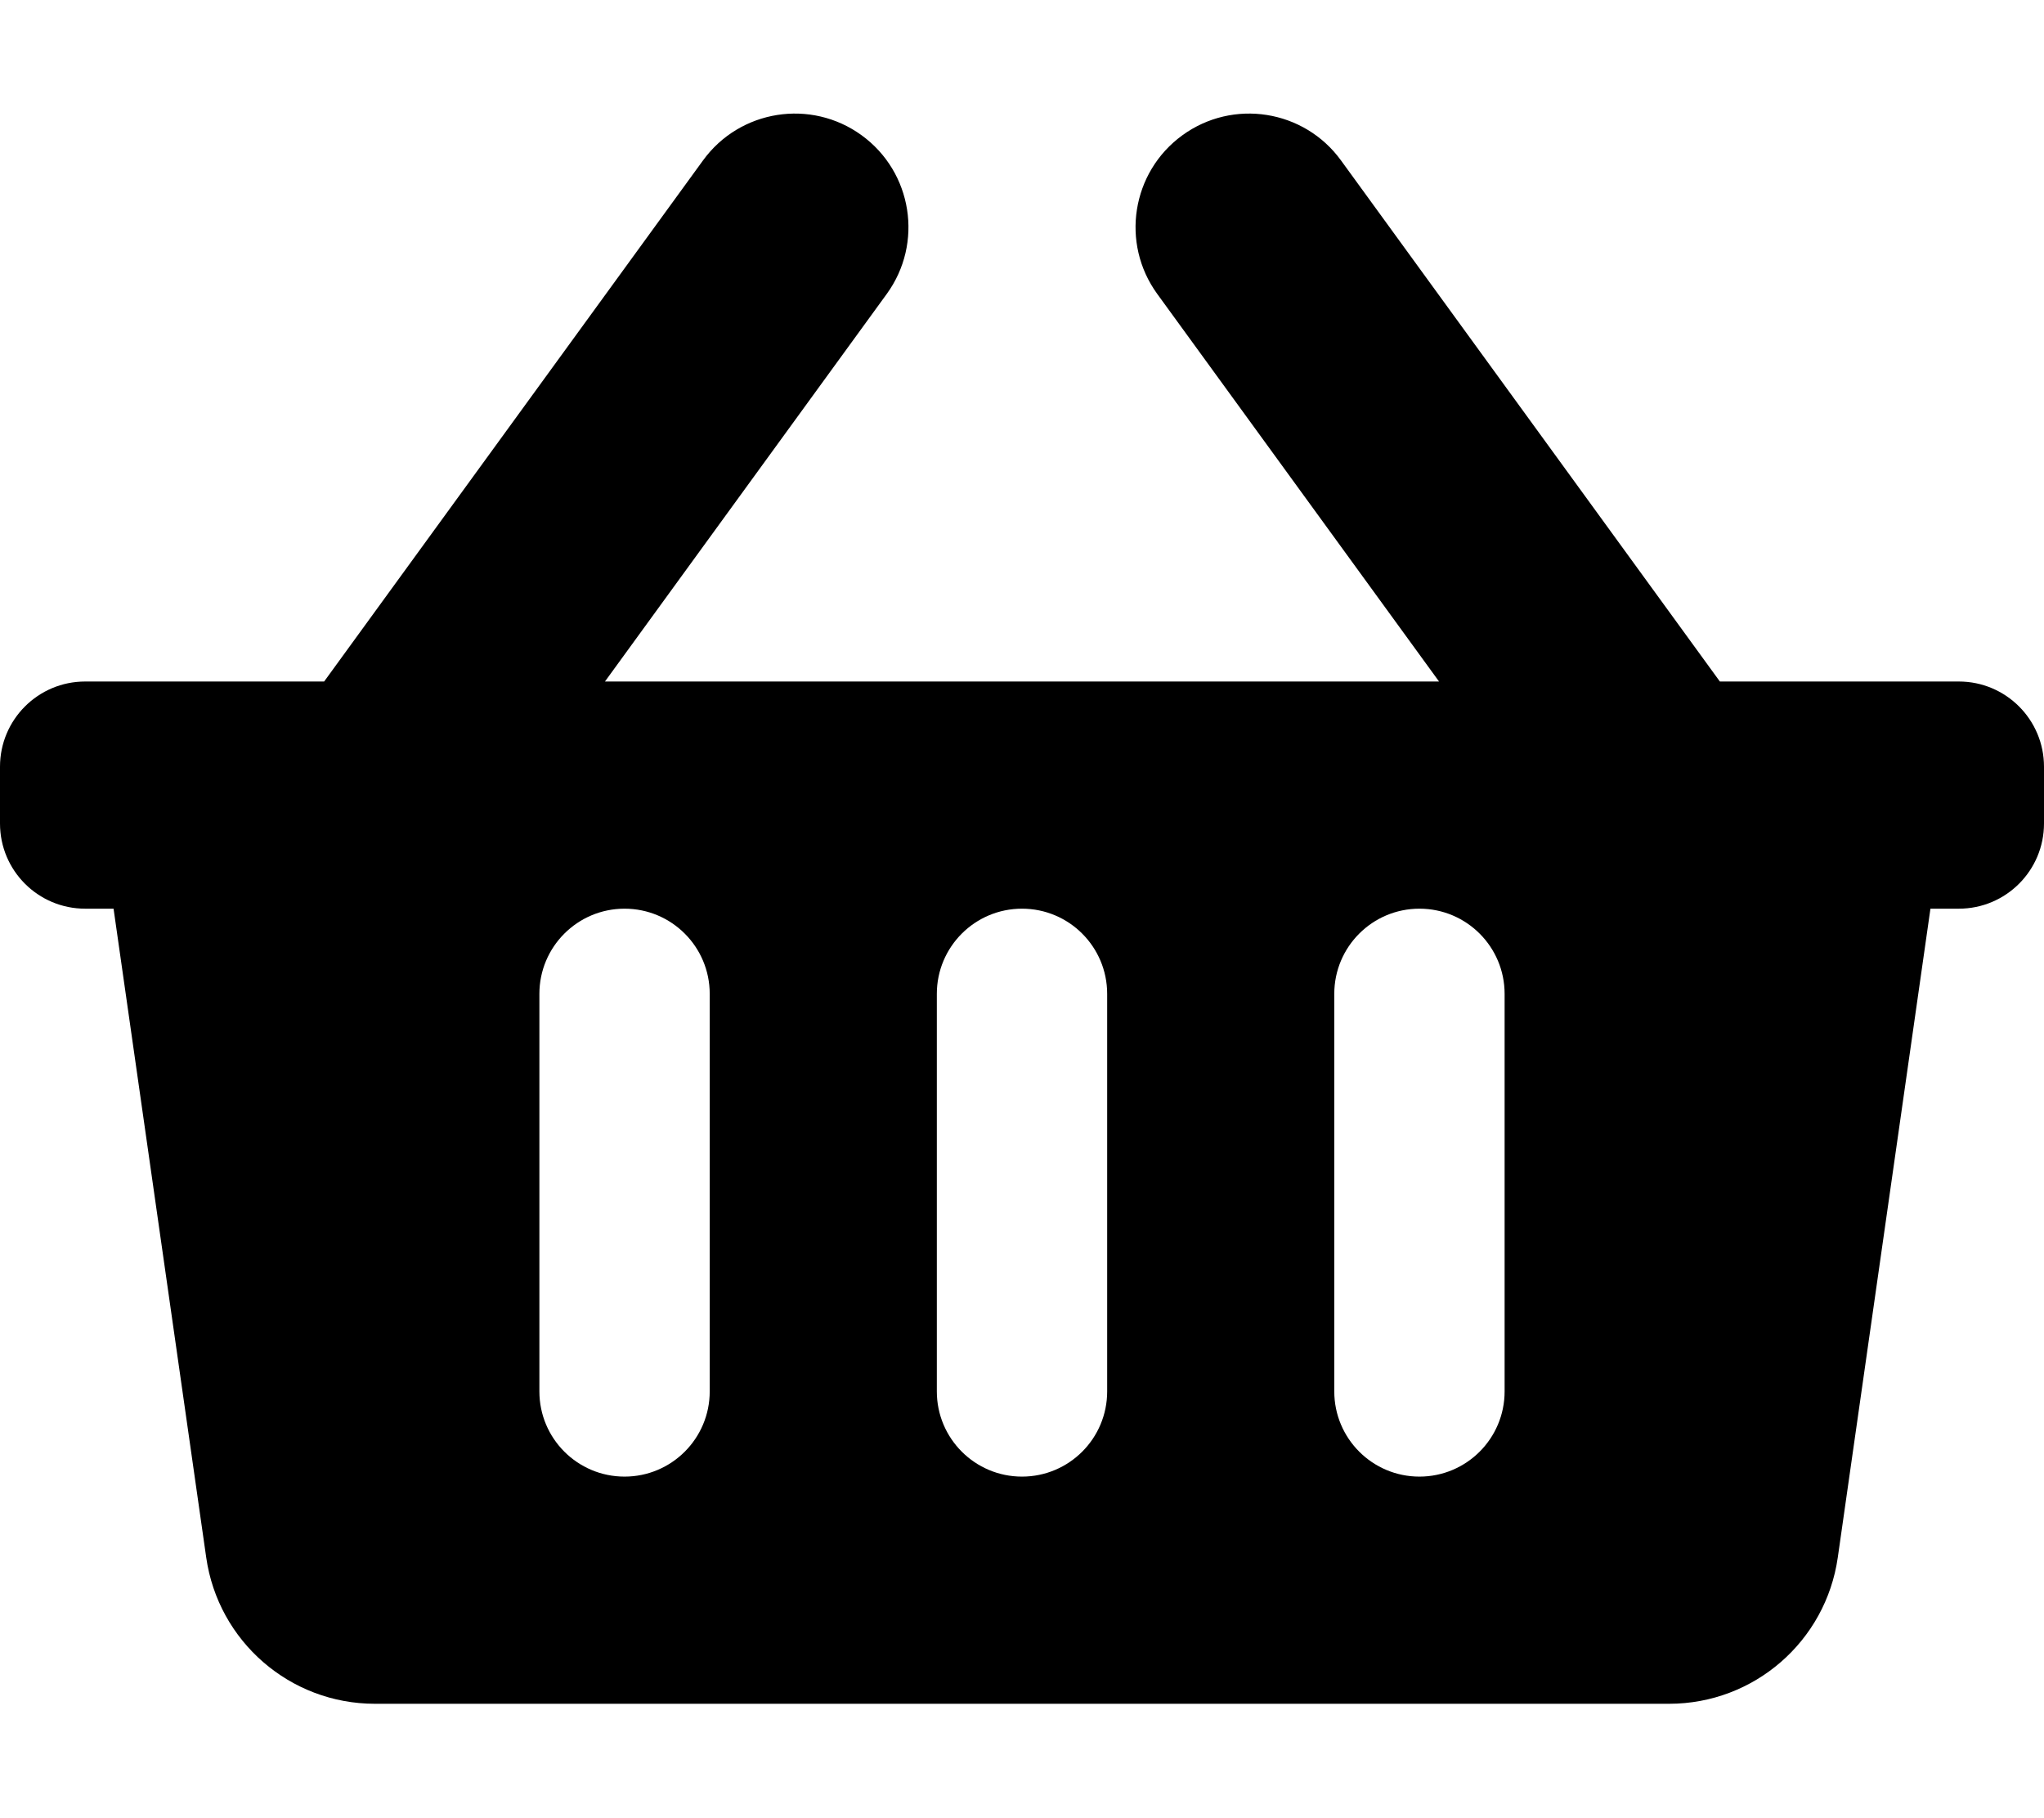
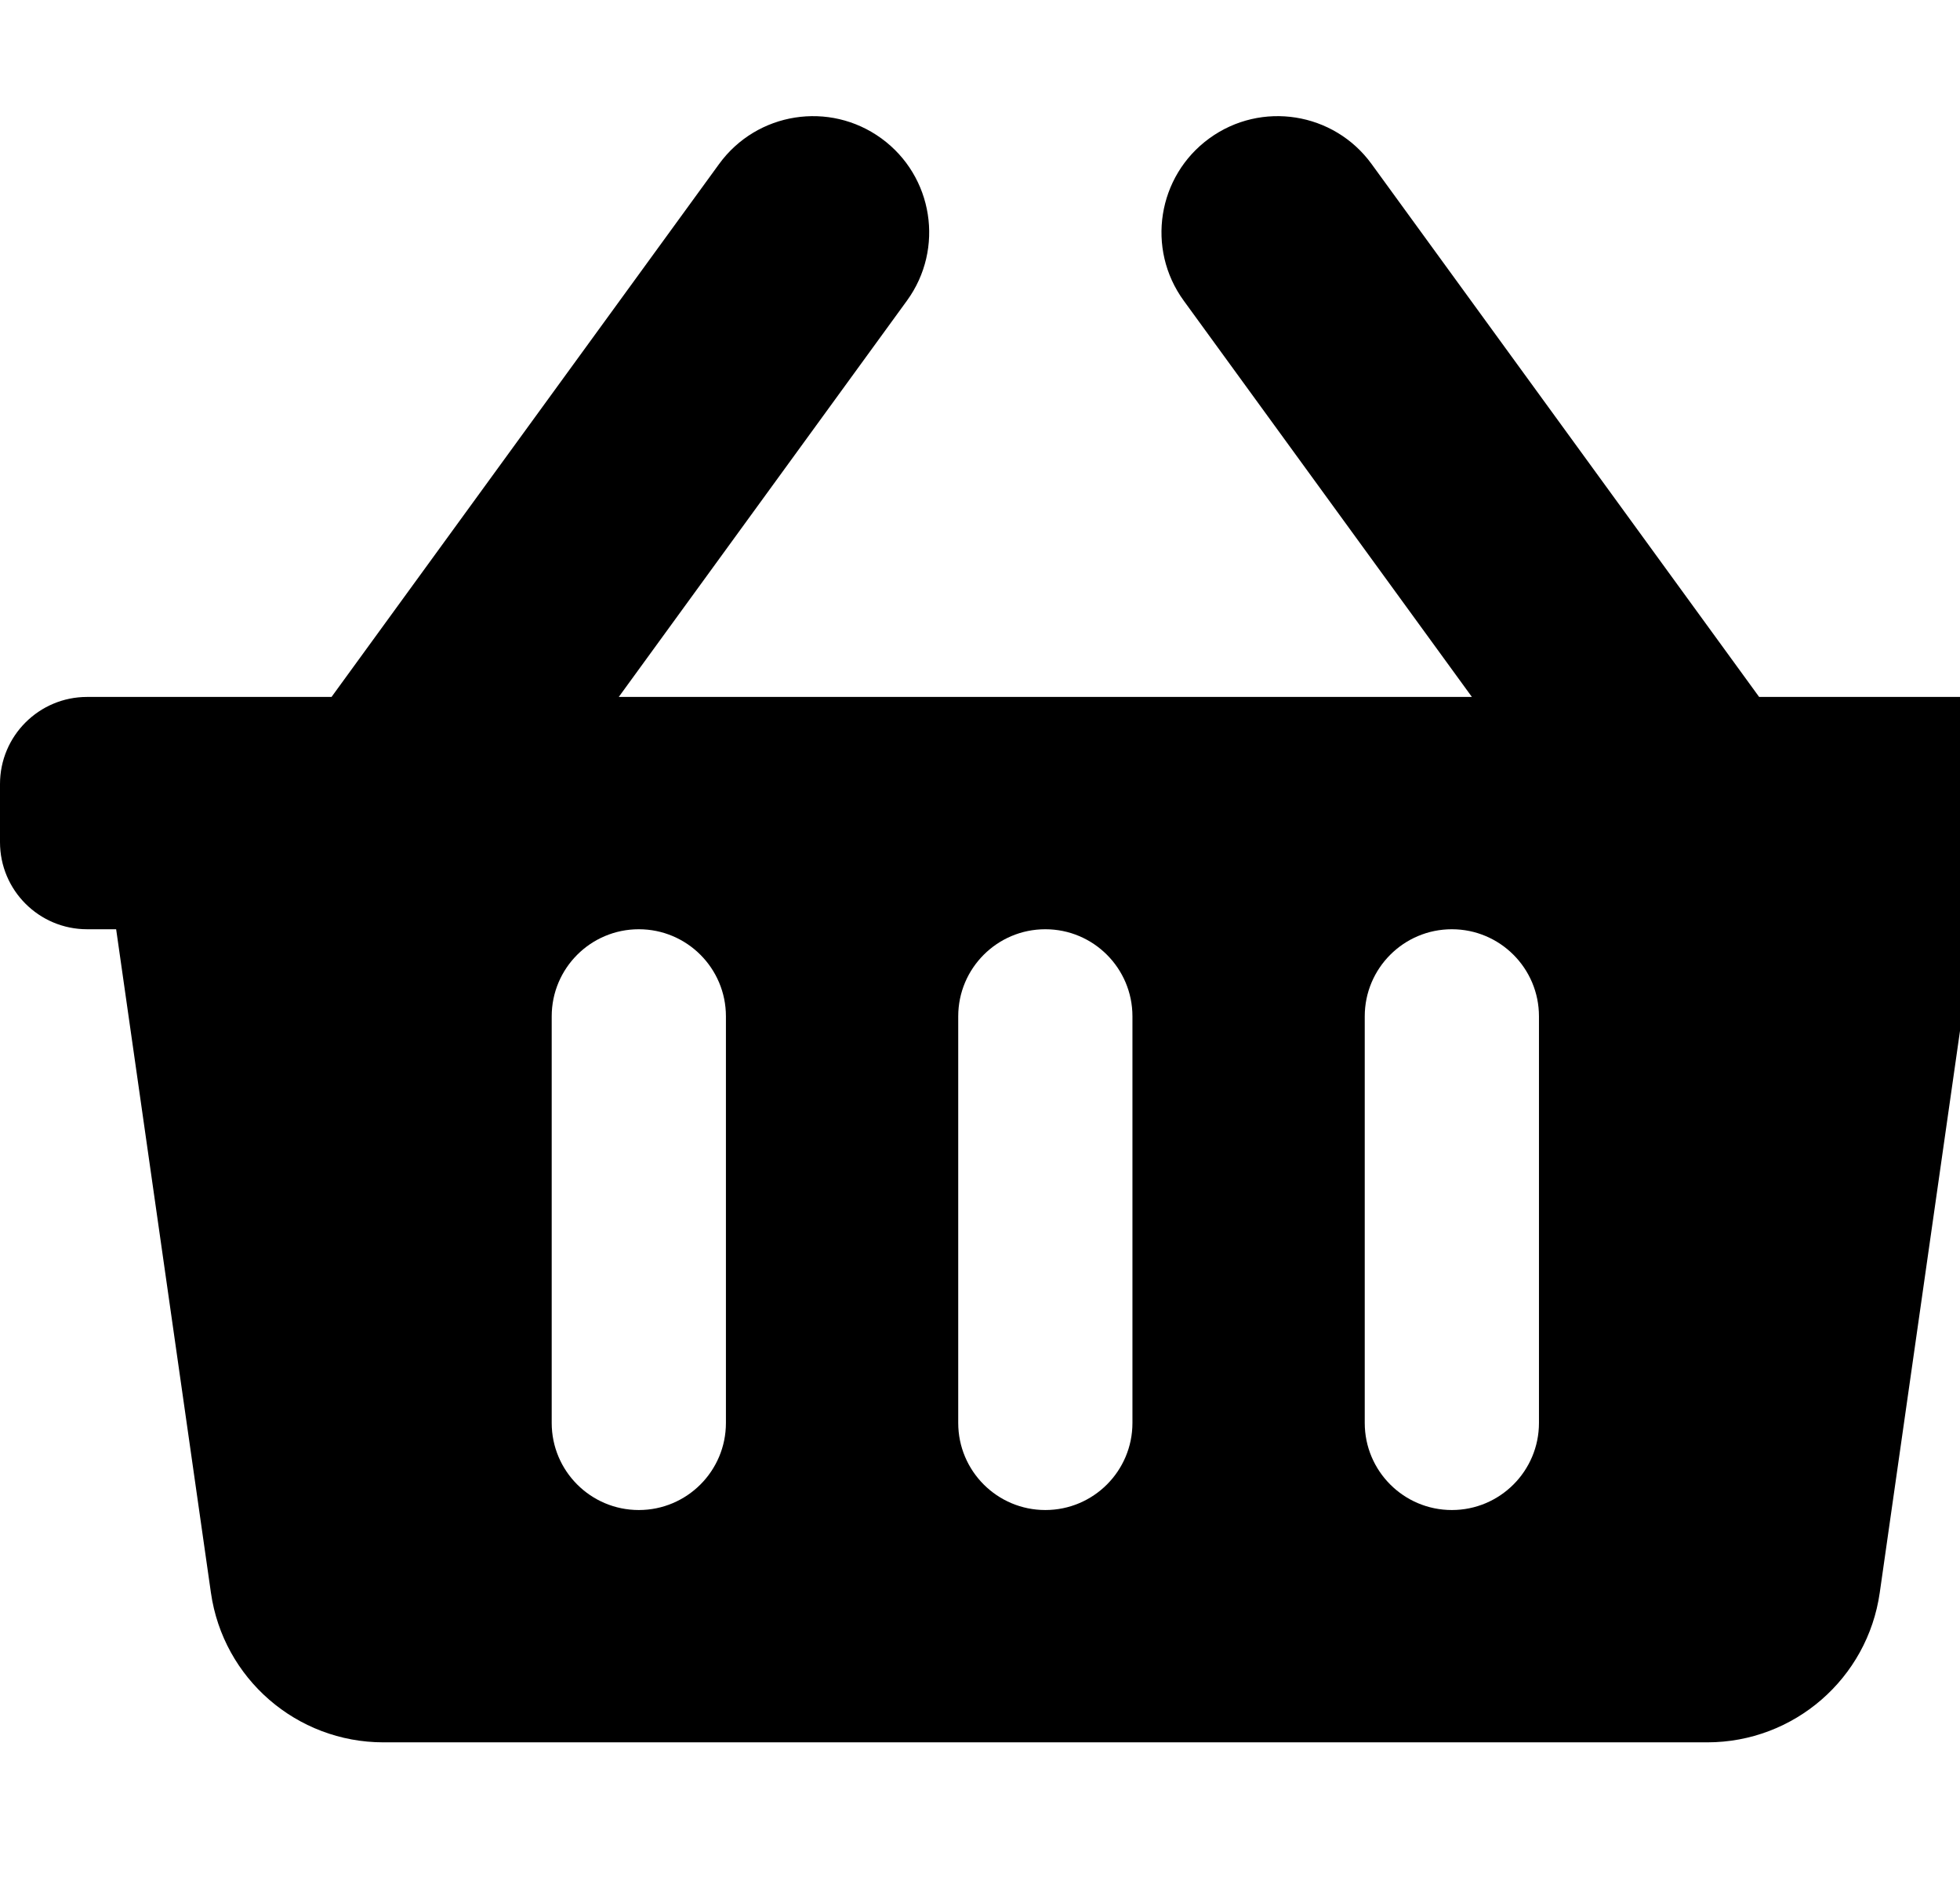
- <svg xmlns="http://www.w3.org/2000/svg" aria-hidden="true" focusable="false" data-prefix="fas" data-icon="shopping-basket" class="svg-inline--fa fa-shopping-basket fa-w-18" role="img" viewBox="0 0 576 512">
+ <svg xmlns="http://www.w3.org/2000/svg" aria-hidden="true" focusable="false" data-prefix="fas" data-icon="shopping-basket" class="svg-inline--fa fa-shopping-basket fa-w-18" role="img" viewBox="0 0 540 520">
  <path fill="currentColor" d="M576 216v16c0 13.255-10.745 24-24 24h-8l-26.113 182.788C514.509 462.435 494.257 480 470.37 480H105.63c-23.887 0-44.139-17.565-47.518-41.212L32 256h-8c-13.255 0-24-10.745-24-24v-16c0-13.255 10.745-24 24-24h67.341l106.78-146.821c10.395-14.292 30.407-17.453 44.701-7.058 14.293 10.395 17.453 30.408 7.058 44.701L170.477 192h235.046L326.12 82.821c-10.395-14.292-7.234-34.306 7.059-44.701 14.291-10.395 34.306-7.235 44.701 7.058L484.659 192H552c13.255 0 24 10.745 24 24zM312 392V280c0-13.255-10.745-24-24-24s-24 10.745-24 24v112c0 13.255 10.745 24 24 24s24-10.745 24-24zm112 0V280c0-13.255-10.745-24-24-24s-24 10.745-24 24v112c0 13.255 10.745 24 24 24s24-10.745 24-24zm-224 0V280c0-13.255-10.745-24-24-24s-24 10.745-24 24v112c0 13.255 10.745 24 24 24s24-10.745 24-24z" />
</svg>
